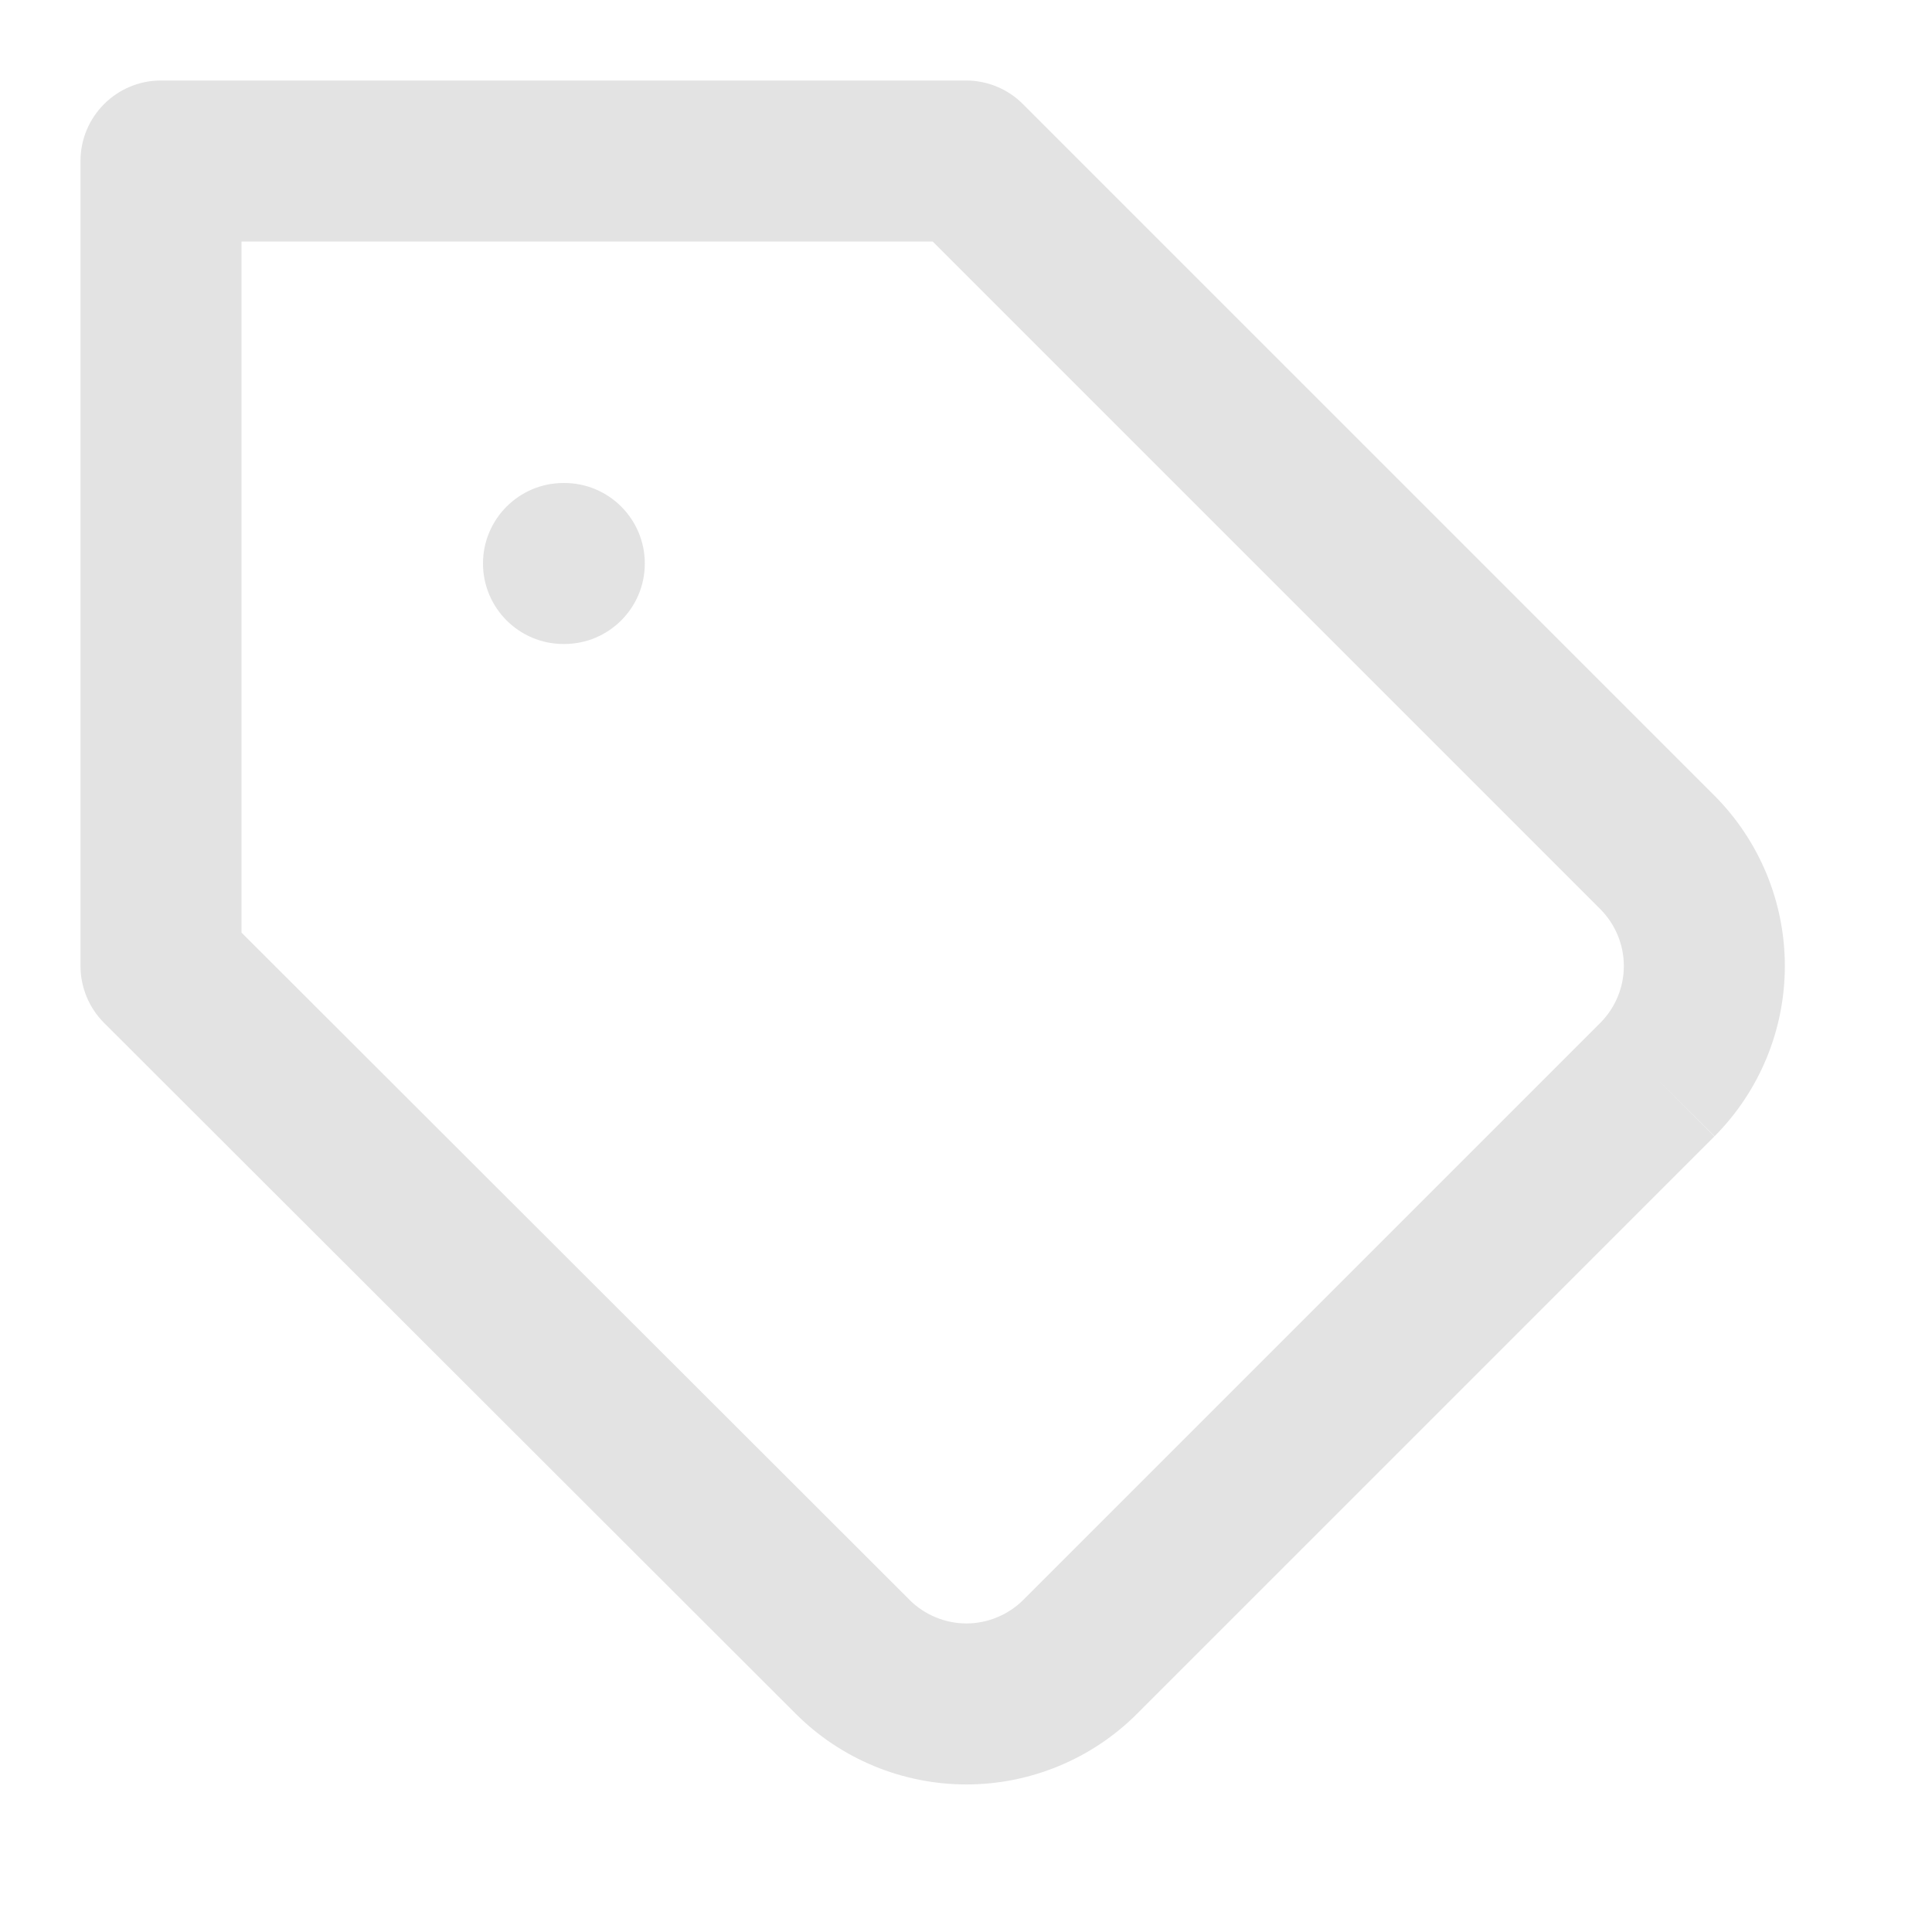
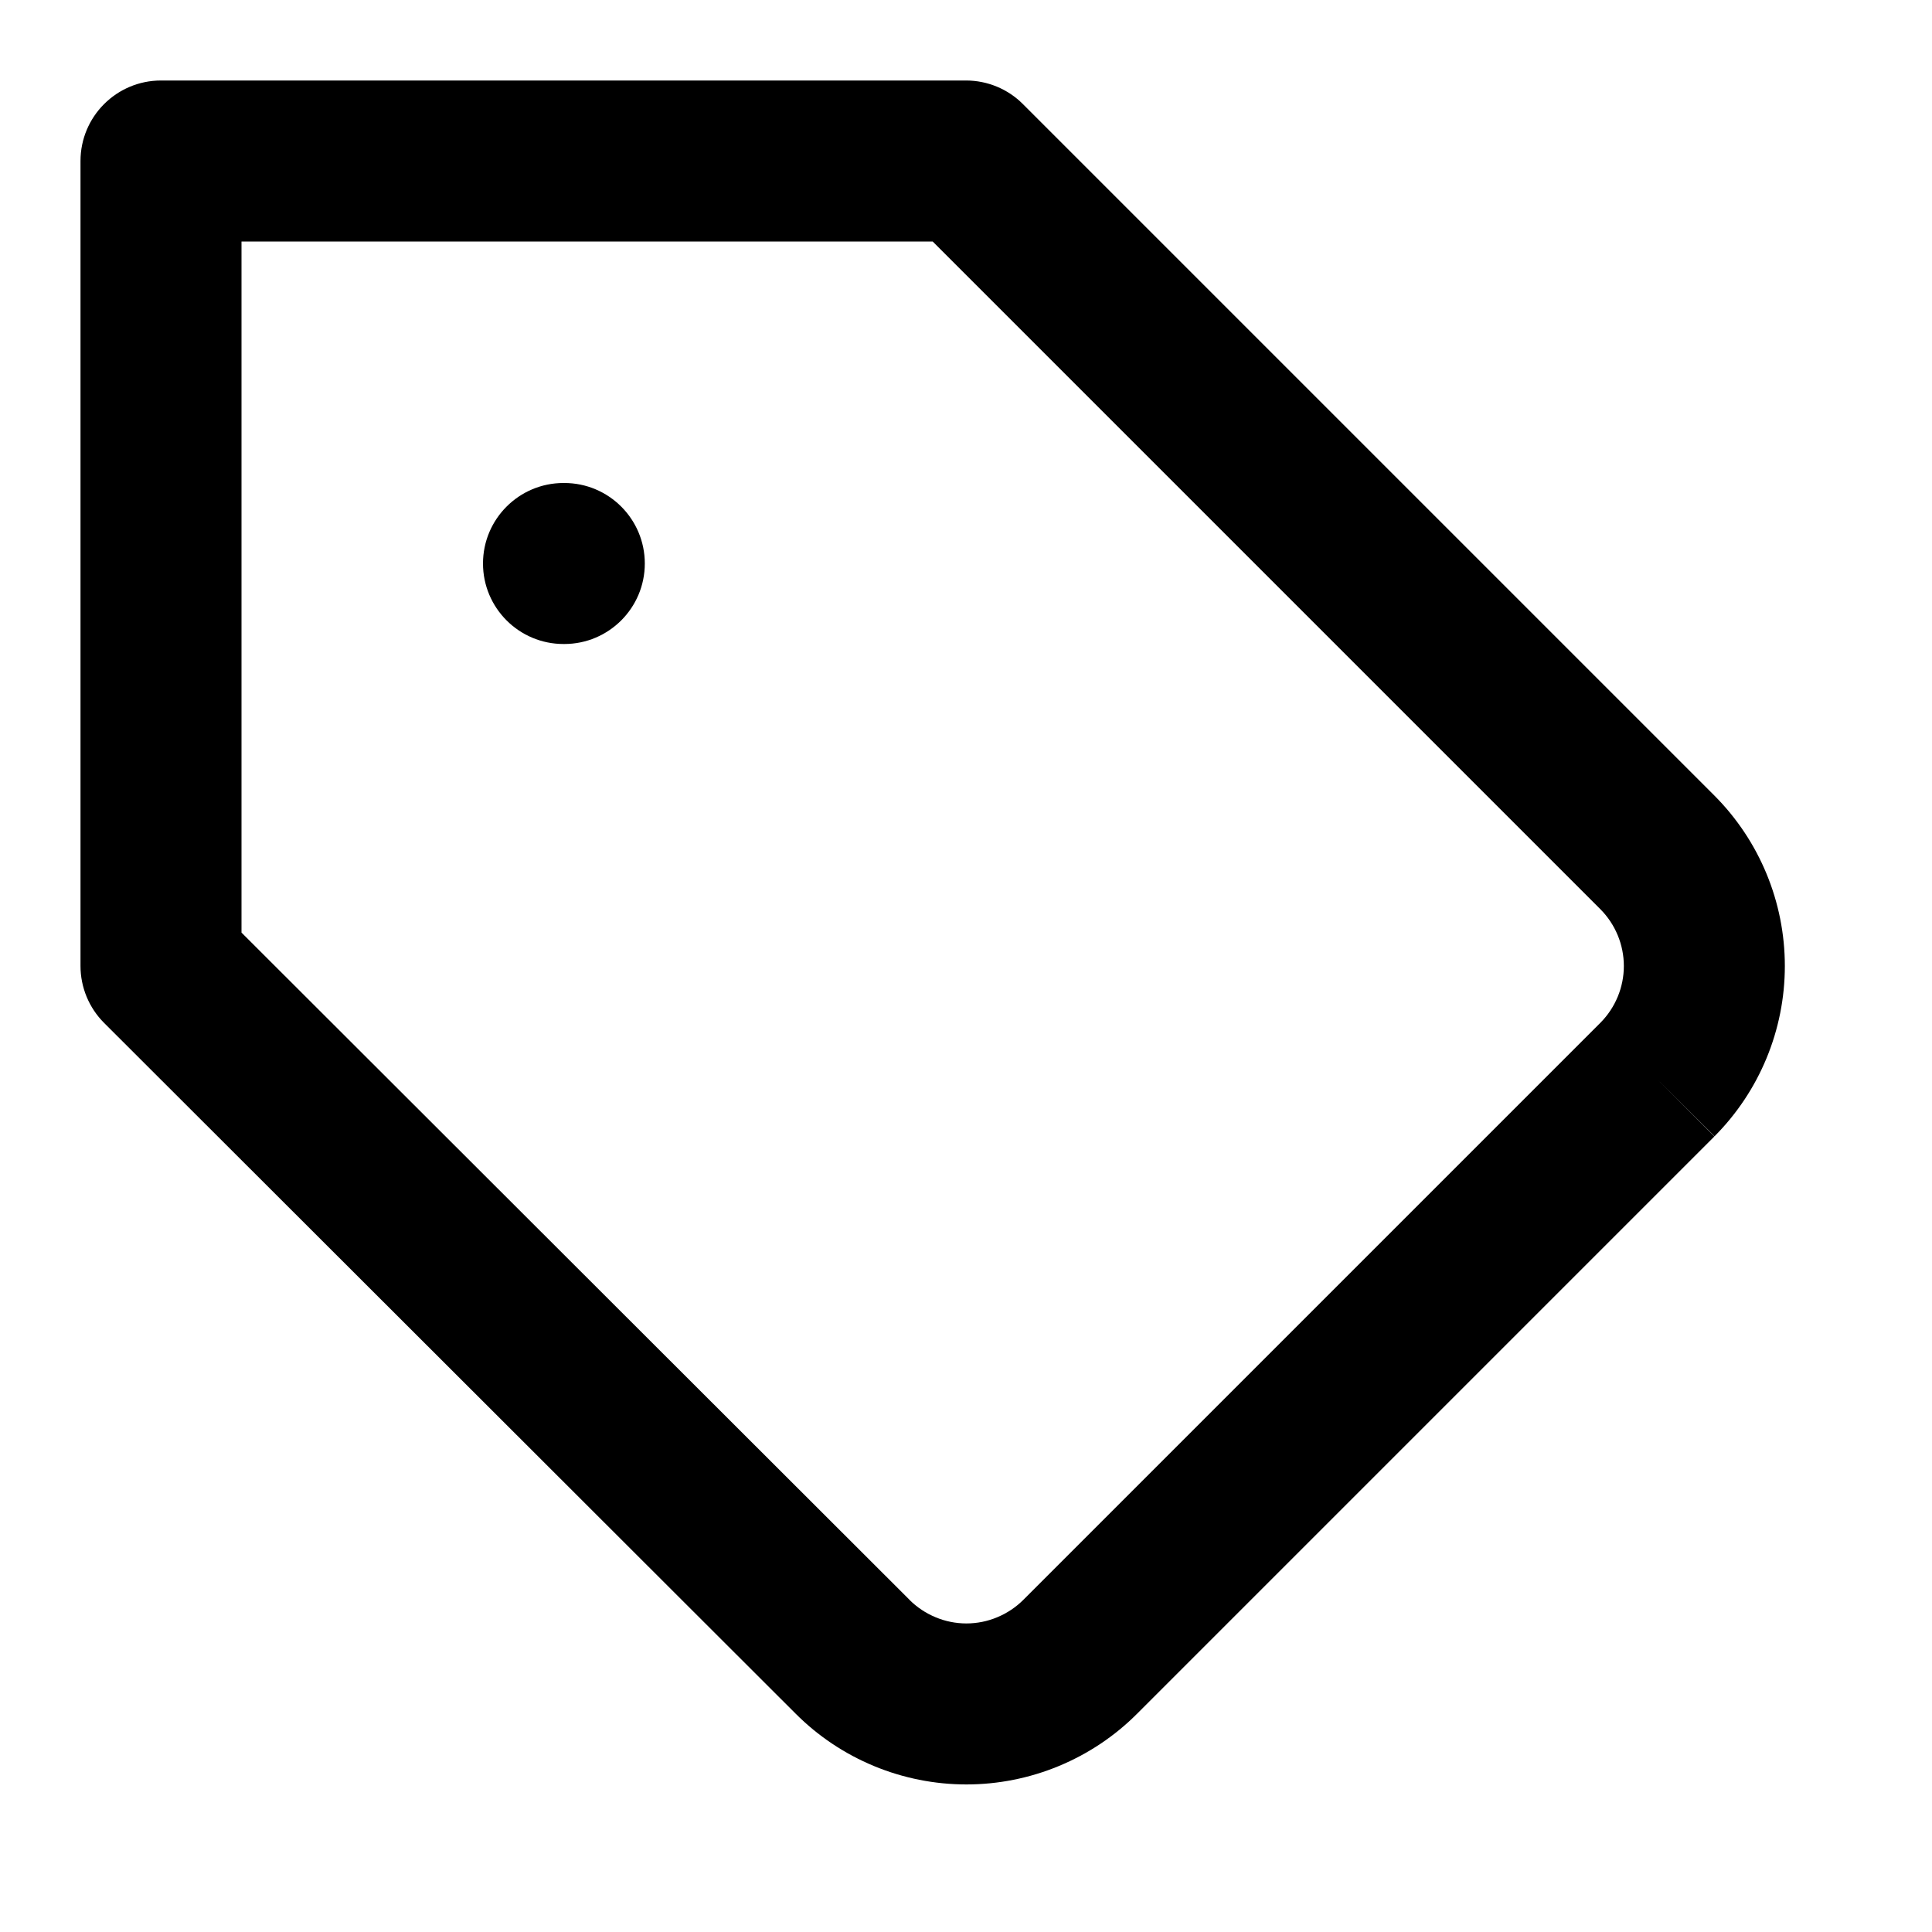
<svg xmlns="http://www.w3.org/2000/svg" viewBox="0 0 24 24" fill="none">
-   <path d="M7 6C6.448 6 6 6.448 6 7C6 7.552 6.448 8 7 8H7.01C7.562 8 8.01 7.552 8.01 7C8.01 6.448 7.562 6 7.01 6H7Z" fill="#E3E3E3" />
-   <path fill-rule="evenodd" clip-rule="evenodd" d="M2 1C1.448 1 1 1.448 1 2V12C1 12.265 1.106 12.52 1.293 12.707L9.883 21.287C10.161 21.566 10.492 21.787 10.856 21.938C11.22 22.089 11.611 22.167 12.005 22.167C12.399 22.167 12.79 22.089 13.154 21.938C13.518 21.787 13.849 21.566 14.127 21.287L21.297 14.117L20.59 13.41L21.299 14.115C21.858 13.553 22.172 12.793 22.172 12C22.172 11.207 21.858 10.447 21.299 9.885L12.707 1.293C12.52 1.105 12.265 1 12 1H2ZM19.882 12.704L19.881 12.705L12.713 19.873C12.62 19.966 12.509 20.04 12.388 20.09C12.267 20.141 12.136 20.167 12.005 20.167C11.874 20.167 11.743 20.141 11.622 20.09C11.501 20.04 11.39 19.966 11.297 19.873L11.297 19.872L3 11.585V3H11.586L19.881 11.295L19.882 11.296C20.067 11.483 20.172 11.736 20.172 12C20.172 12.264 20.067 12.517 19.882 12.704Z" fill="#E3E3E3" />
+   <path d="M7 6C6.448 6 6 6.448 6 7C6 7.552 6.448 8 7 8H7.01C7.562 8 8.01 7.552 8.01 7C8.01 6.448 7.562 6 7.01 6H7Z" fill="currentColor" />
+   <path fill-rule="evenodd" clip-rule="evenodd" d="M2 1C1.448 1 1 1.448 1 2V12C1 12.265 1.106 12.52 1.293 12.707L9.883 21.287C10.161 21.566 10.492 21.787 10.856 21.938C11.22 22.089 11.611 22.167 12.005 22.167C12.399 22.167 12.79 22.089 13.154 21.938C13.518 21.787 13.849 21.566 14.127 21.287L21.297 14.117L20.59 13.41L21.299 14.115C21.858 13.553 22.172 12.793 22.172 12C22.172 11.207 21.858 10.447 21.299 9.885L12.707 1.293C12.52 1.105 12.265 1 12 1H2ZM19.882 12.704L19.881 12.705L12.713 19.873C12.62 19.966 12.509 20.04 12.388 20.09C12.267 20.141 12.136 20.167 12.005 20.167C11.874 20.167 11.743 20.141 11.622 20.09C11.501 20.04 11.39 19.966 11.297 19.873L11.297 19.872L3 11.585V3H11.586L19.881 11.295L19.882 11.296C20.067 11.483 20.172 11.736 20.172 12C20.172 12.264 20.067 12.517 19.882 12.704Z" fill="currentColor" />
</svg>
